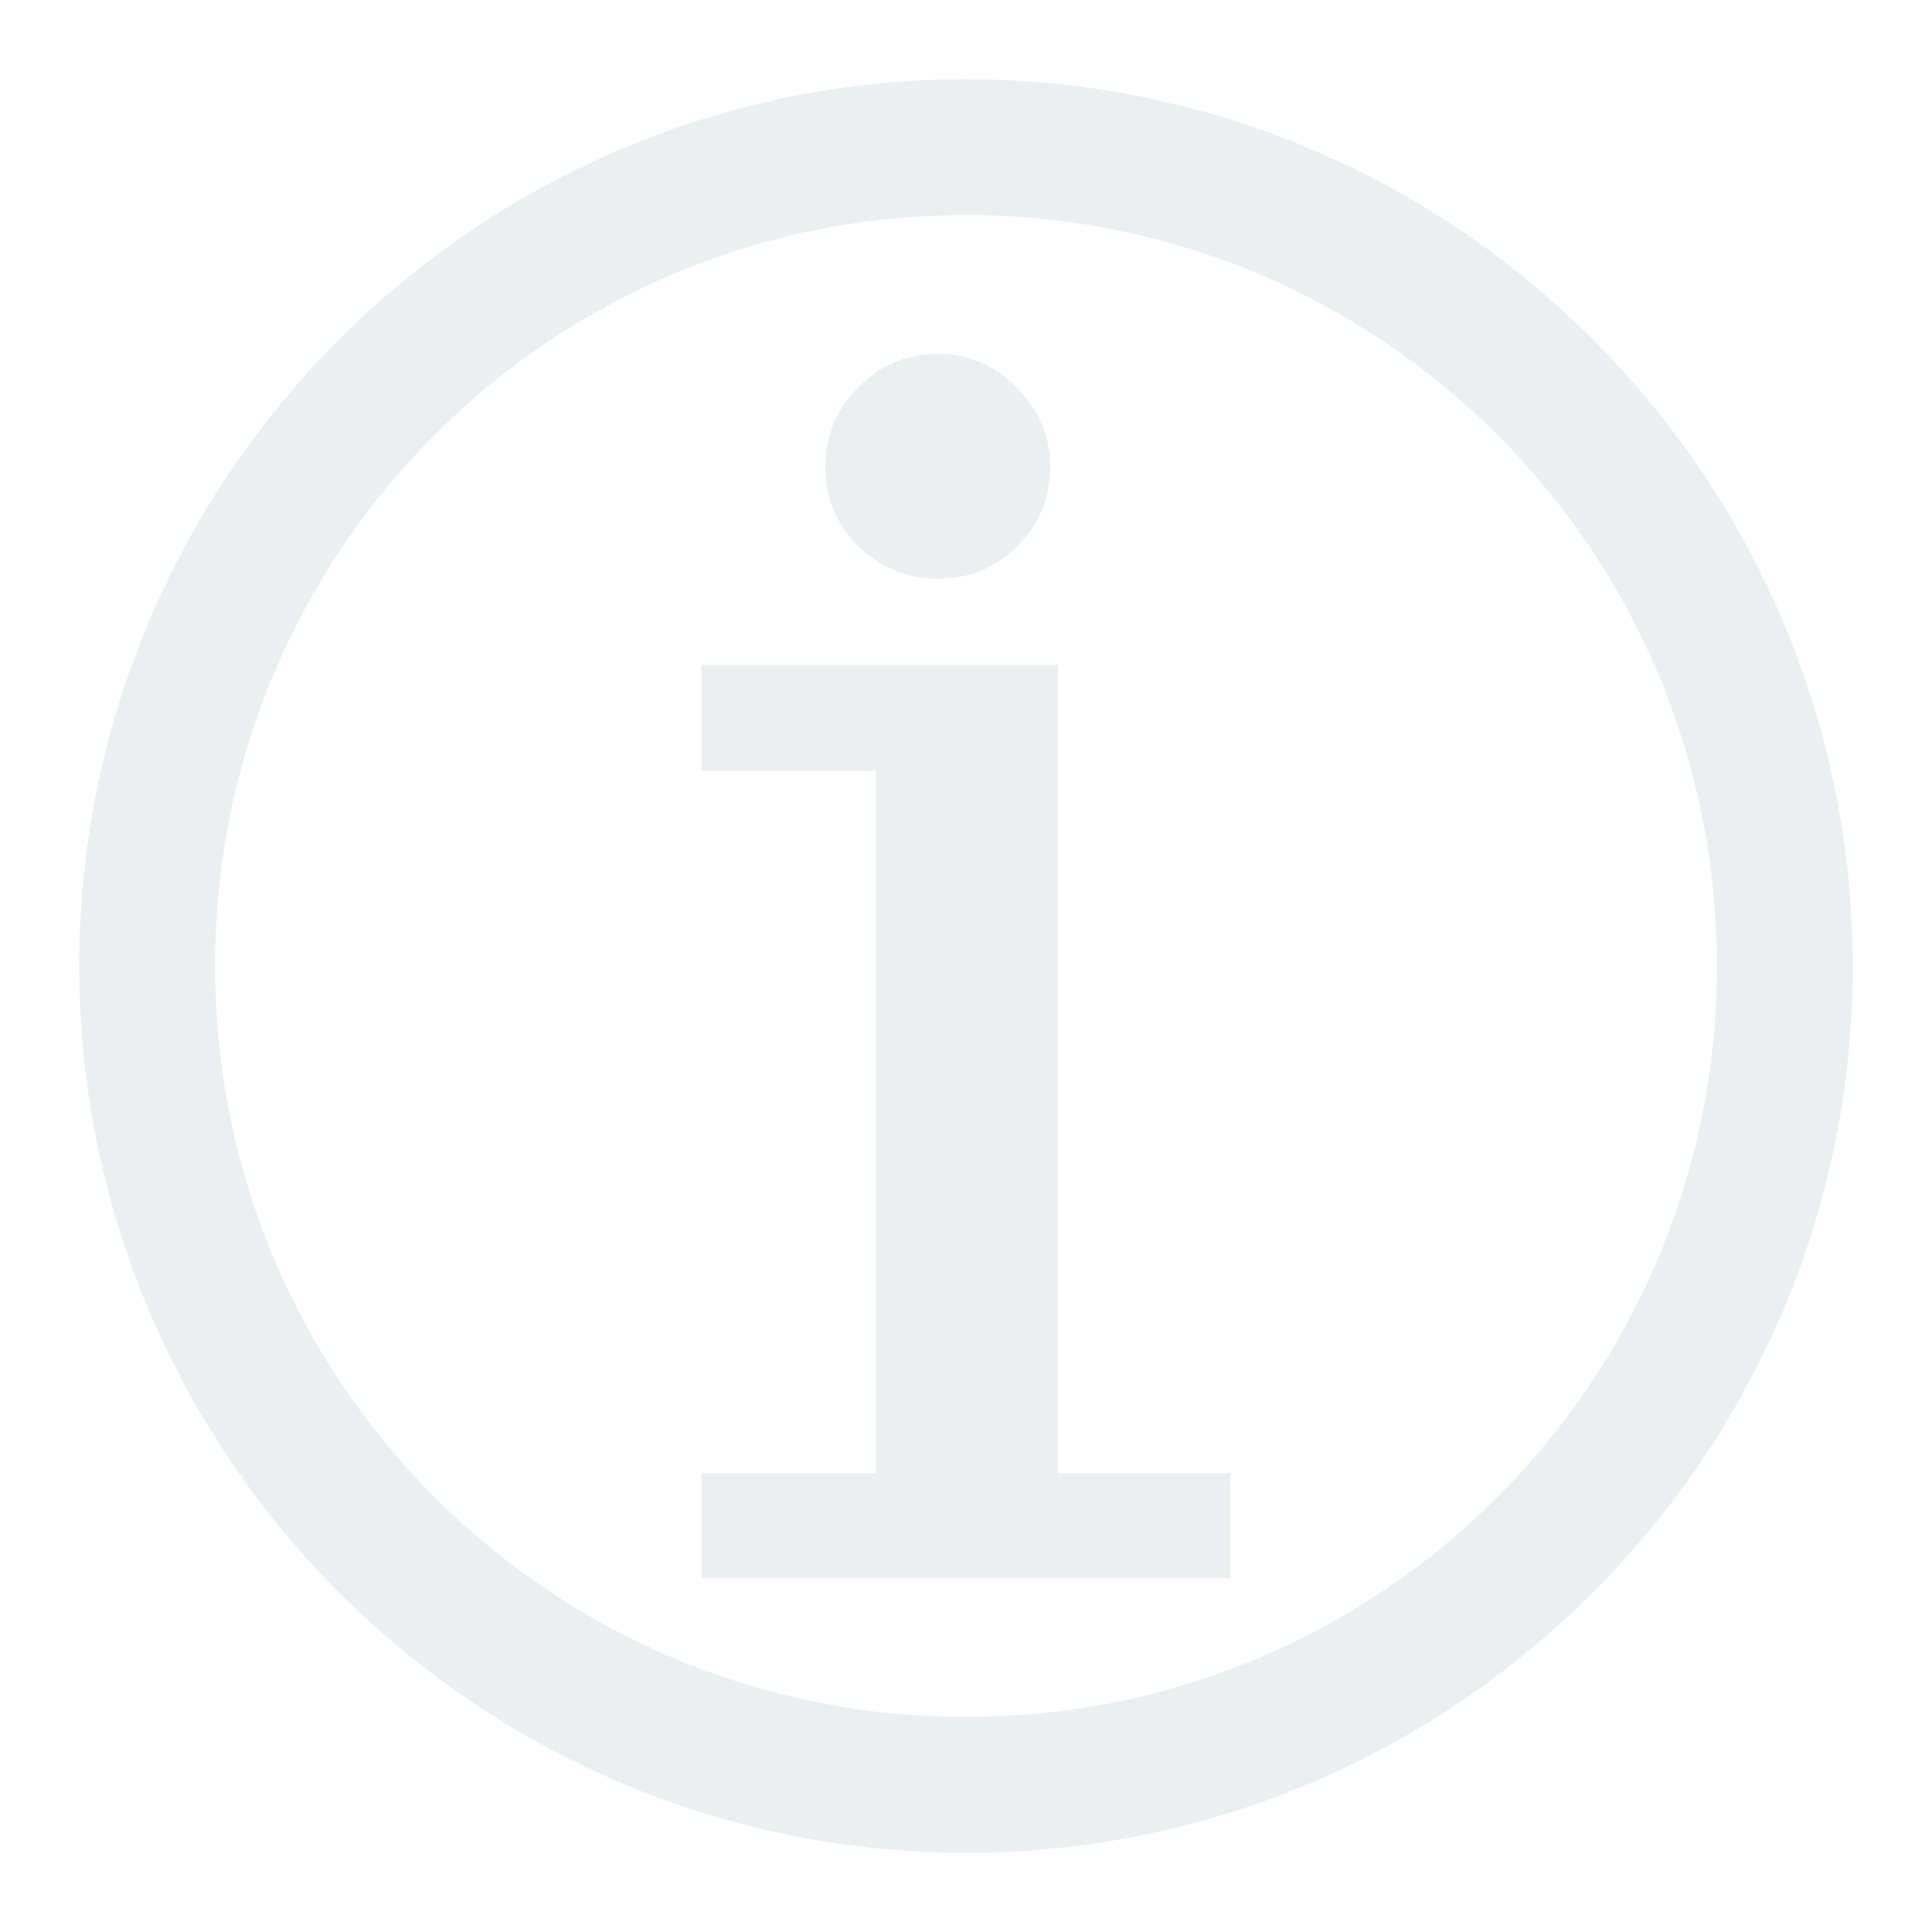
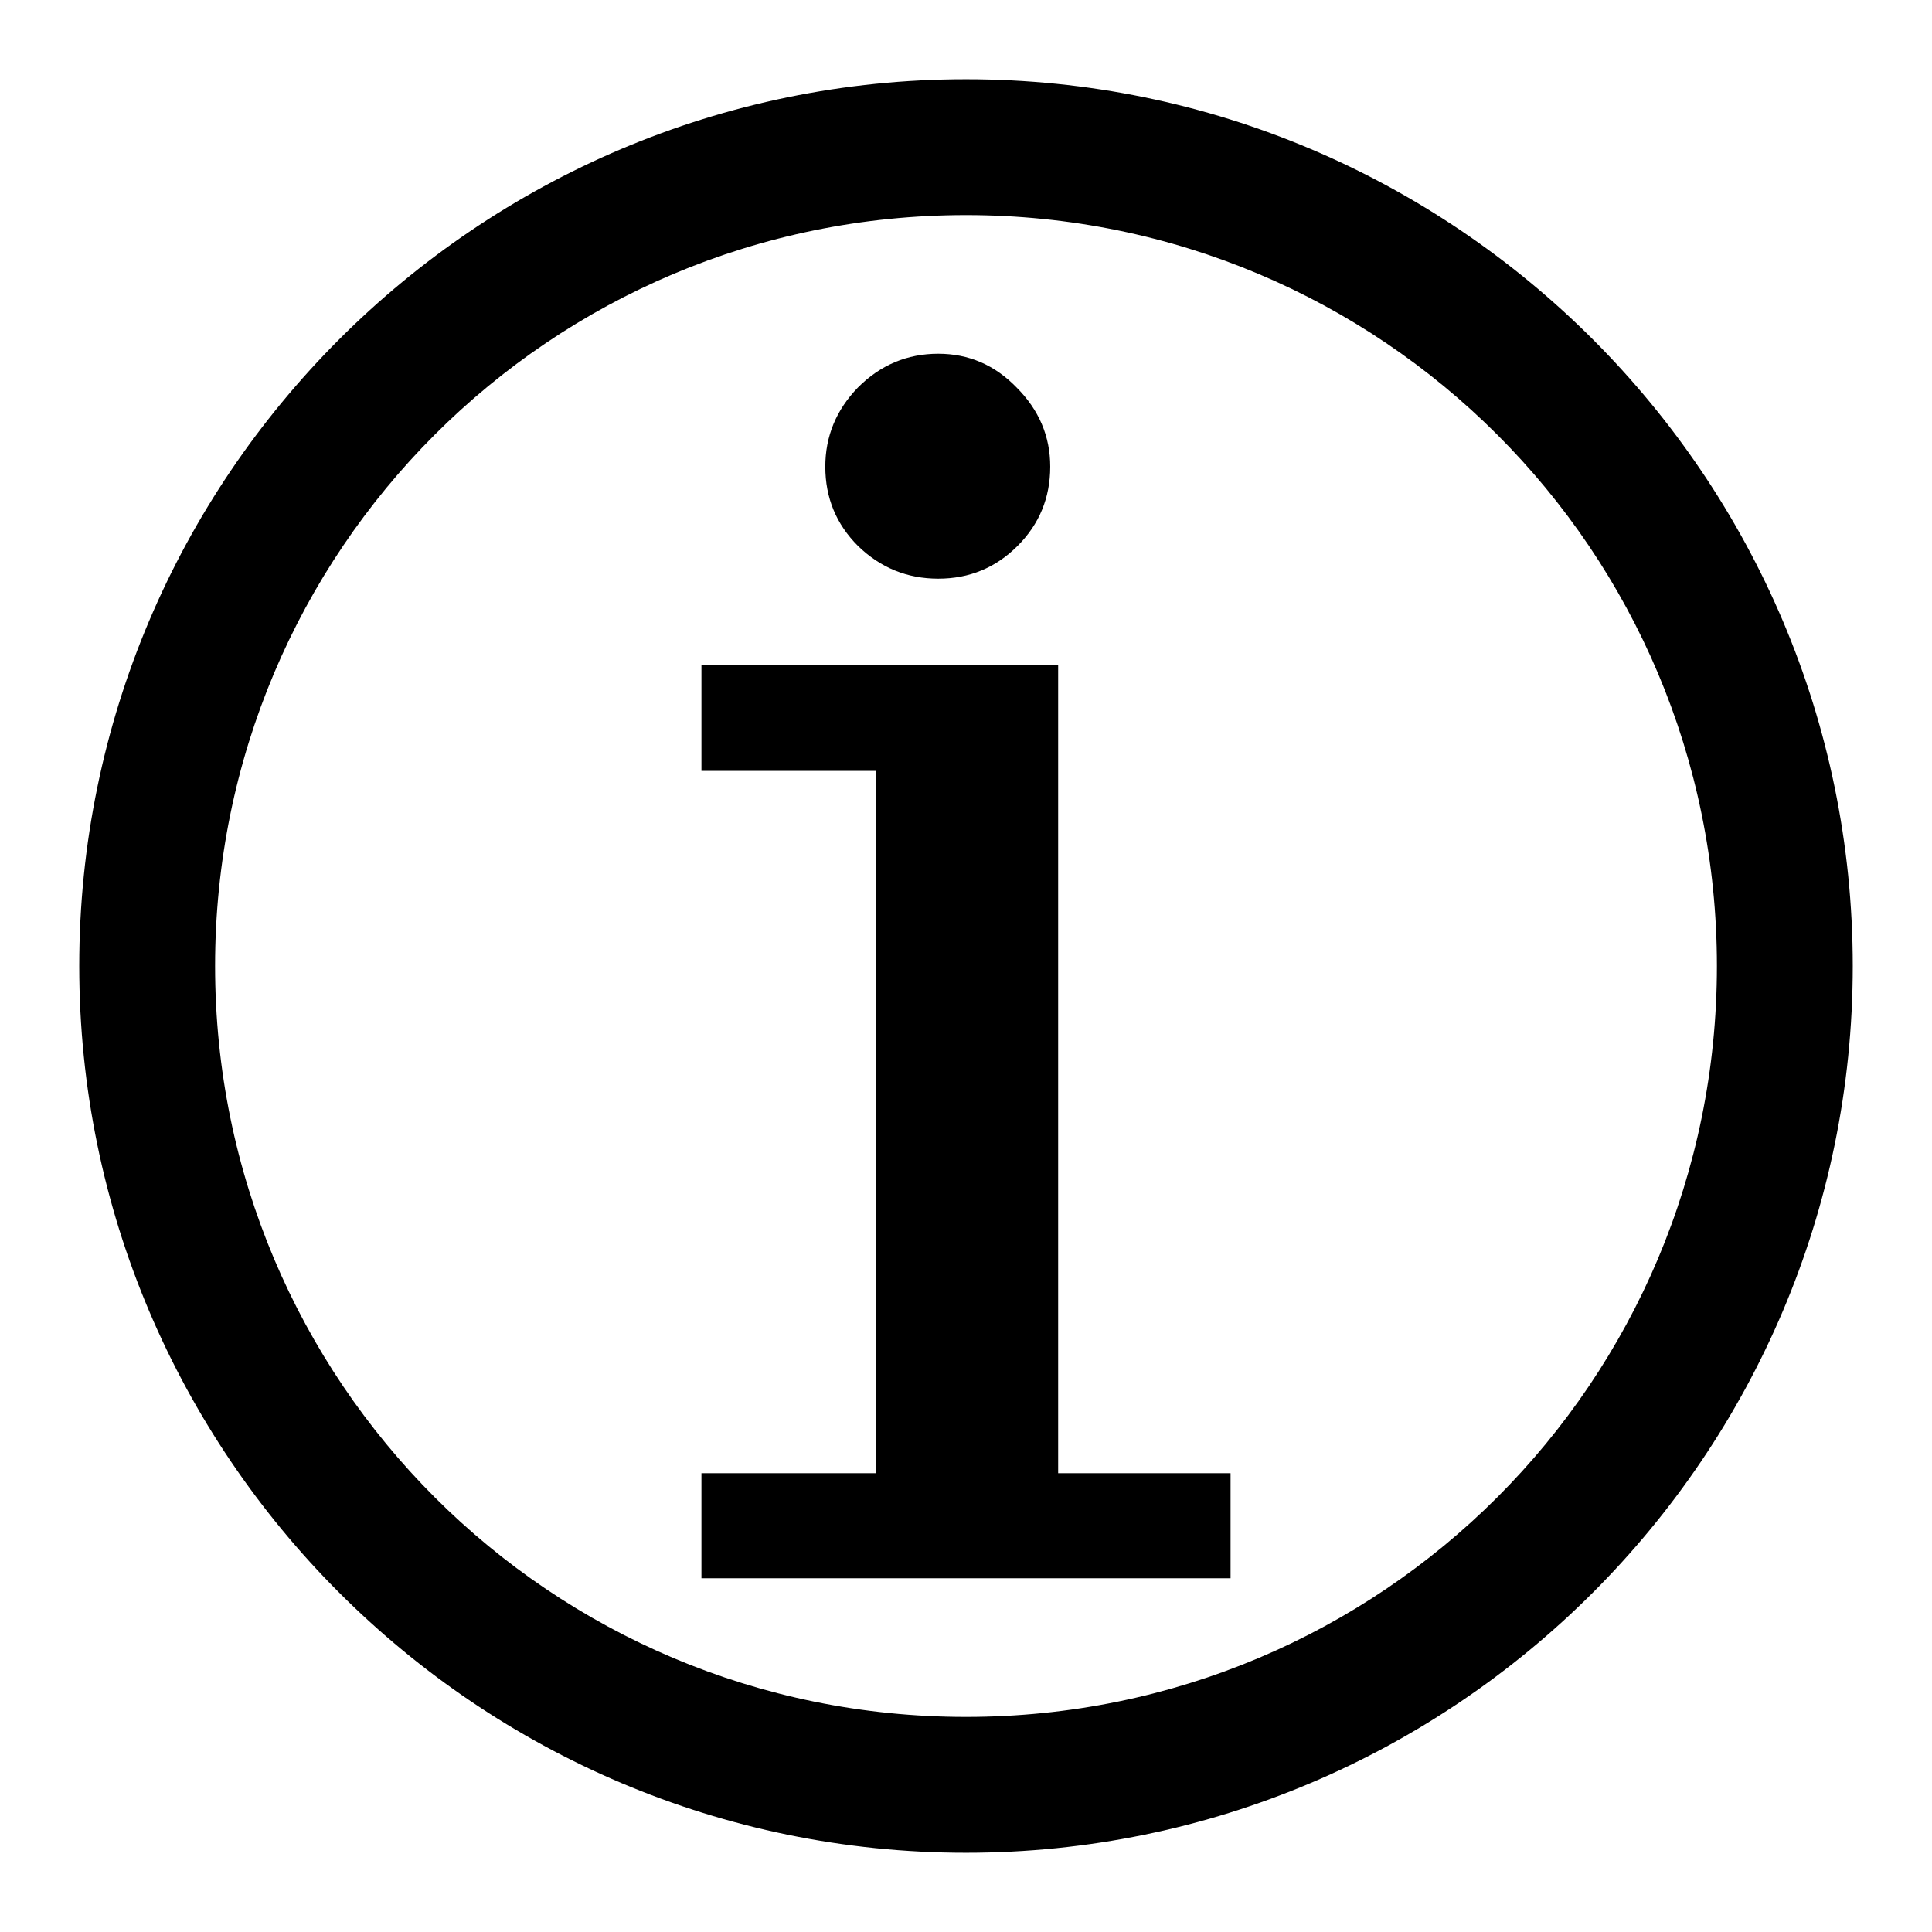
<svg xmlns="http://www.w3.org/2000/svg" viewBox="0 0 512 512" style="height: 512px; width: 512px;">
  <g class="" transform="translate(0,0)" style="">
-     <path d="M256 21C126.426 21 21 126.426 21 256s105.426 235 235 235 235-105.426 235-235S385.574 21 256 21zm0 36c110.118 0 199 88.882 199 199s-88.882 199-199 199S57 366.118 57 256 145.882 57 256 57zm-7.352 36.744c-8.227 0-15.317 2.976-21.27 8.928-5.776 5.952-8.665 12.955-8.665 21.008 0 8.227 2.89 15.23 8.666 21.006 5.95 5.776 13.04 8.666 21.268 8.666 8.228 0 15.23-2.89 21.006-8.666 5.777-5.777 8.666-12.78 8.666-21.006 0-8.053-2.976-15.056-8.927-21.008-5.777-5.952-12.692-8.928-20.745-8.928zm-62.757 82.453v28.096h46.215v186.13H185.89v27.833h140.22v-27.834h-45.69V176.197h-94.53z" fill="#ebefef" fill-opacity="1" />
+     <path d="M256 21C126.426 21 21 126.426 21 256s105.426 235 235 235 235-105.426 235-235S385.574 21 256 21zm0 36c110.118 0 199 88.882 199 199s-88.882 199-199 199S57 366.118 57 256 145.882 57 256 57zm-7.352 36.744c-8.227 0-15.317 2.976-21.27 8.928-5.776 5.952-8.665 12.955-8.665 21.008 0 8.227 2.89 15.23 8.666 21.006 5.95 5.776 13.04 8.666 21.268 8.666 8.228 0 15.23-2.89 21.006-8.666 5.777-5.777 8.666-12.78 8.666-21.006 0-8.053-2.976-15.056-8.927-21.008-5.777-5.952-12.692-8.928-20.745-8.928zm-62.757 82.453v28.096h46.215v186.13H185.89v27.833h140.22v-27.834h-45.69V176.197h-94.53z" fill-opacity="1" />
  </g>
</svg>
